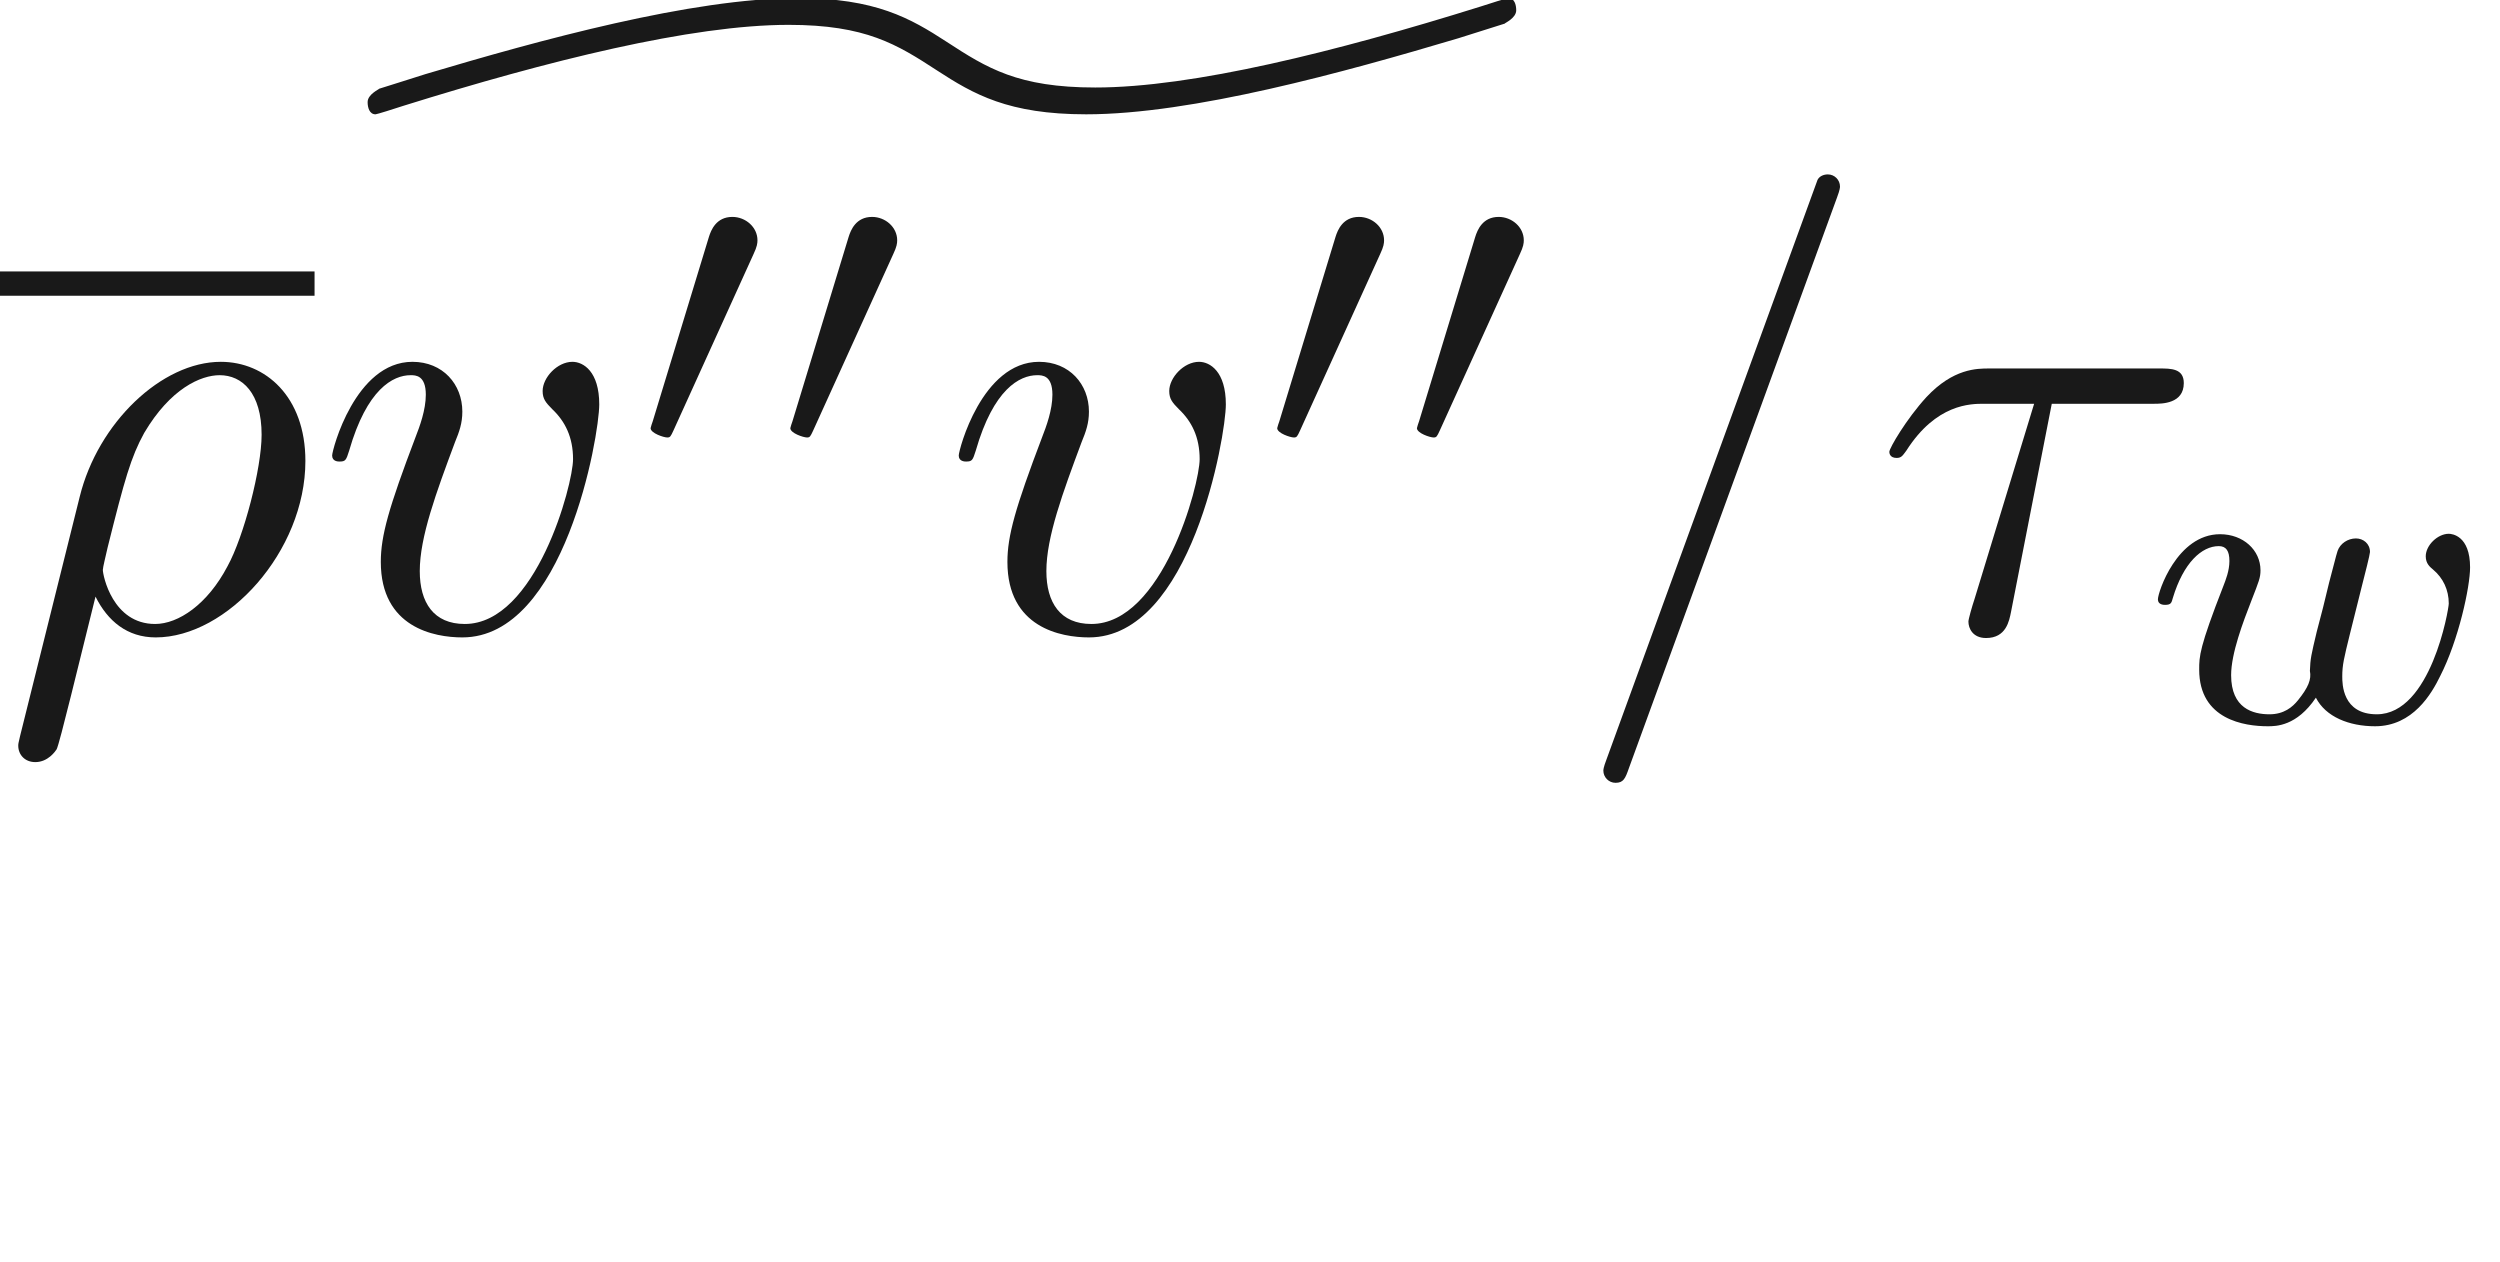
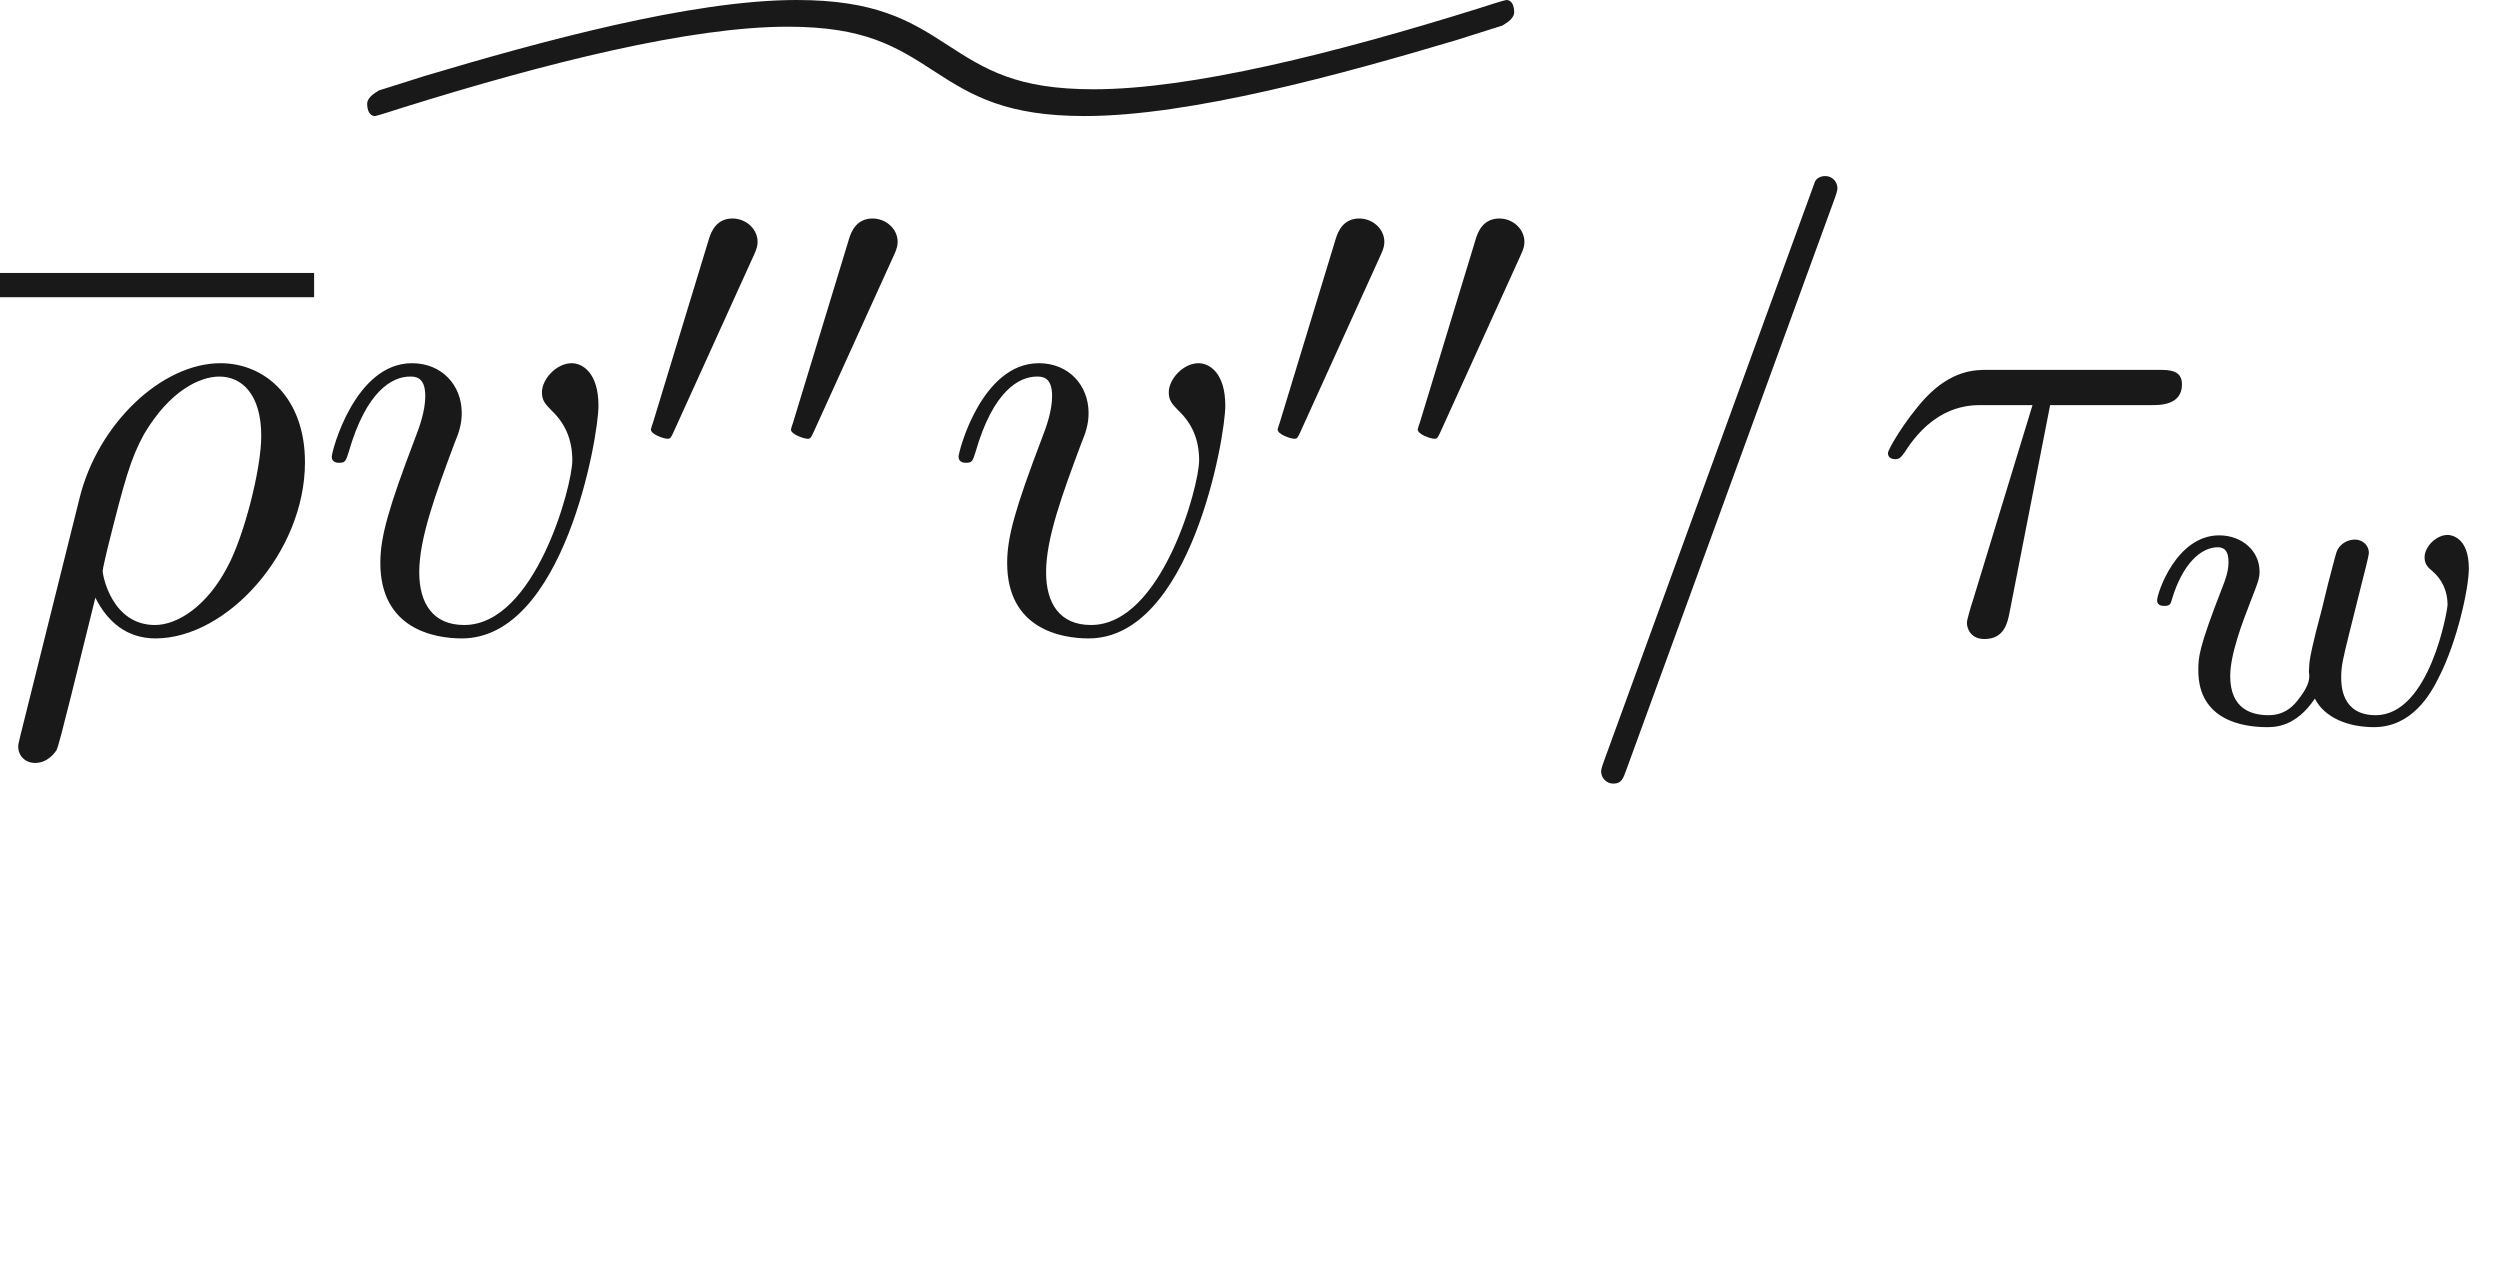
- <svg xmlns="http://www.w3.org/2000/svg" xmlns:ns1="http://github.com/leegao/readme2tex/" xmlns:xlink="http://www.w3.org/1999/xlink" height="20.657pt" ns1:offset="2.4813" version="1.1" viewBox="-52.093 -71.969 40.939 20.657" width="40.939pt">
+ <svg xmlns="http://www.w3.org/2000/svg" xmlns:ns1="http://github.com/leegao/readme2tex/" xmlns:xlink="http://www.w3.org/1999/xlink" height="20.719pt" ns1:offset="2.4906" version="1.1" viewBox="-52.075 -72.0 40.996 20.719" width="40.996pt">
  <defs>
    <path d="M18.809 -8.02C18.809 -8.11 18.78 -8.219 18.68 -8.219C18.66 -8.219 18.371 -8.13 18.222 -8.08C15.861 -7.342 13.509 -6.755 11.915 -6.755C10.65 -6.755 10.142 -7.073 9.484 -7.502C8.887 -7.89 8.319 -8.219 7.044 -8.219C5.31 -8.219 2.819 -7.532 0.946 -6.974C0.767 -6.914 0.309 -6.775 0.189 -6.735C0.189 -6.725 0 -6.645 0 -6.516C0 -6.426 0.03 -6.316 0.13 -6.316C0.149 -6.316 0.438 -6.406 0.588 -6.456C2.949 -7.193 5.3 -7.781 6.894 -7.781C8.159 -7.781 8.668 -7.462 9.325 -7.034C9.923 -6.645 10.491 -6.316 11.766 -6.316C13.499 -6.316 15.99 -7.004 17.863 -7.562C18.042 -7.621 18.501 -7.761 18.62 -7.801C18.62 -7.811 18.809 -7.89 18.809 -8.02Z" id="g0-93" />
    <path d="M3.668 -2.225C3.717 -2.413 3.801 -2.748 3.801 -2.783C3.801 -2.922 3.689 -3.006 3.571 -3.006C3.438 -3.006 3.313 -2.922 3.271 -2.803C3.25 -2.748 3.18 -2.455 3.131 -2.28C3.034 -1.883 3.034 -1.869 2.929 -1.478C2.838 -1.095 2.824 -1.039 2.817 -0.837C2.845 -0.697 2.79 -0.565 2.622 -0.356C2.532 -0.244 2.392 -0.126 2.155 -0.126C1.883 -0.126 1.527 -0.223 1.527 -0.767C1.527 -1.123 1.723 -1.639 1.862 -1.995C1.981 -2.301 2.008 -2.364 2.008 -2.483C2.008 -2.817 1.723 -3.075 1.346 -3.075C0.642 -3.075 0.328 -2.127 0.328 -2.008C0.328 -1.918 0.425 -1.918 0.446 -1.918C0.544 -1.918 0.551 -1.953 0.572 -2.029C0.746 -2.608 1.046 -2.88 1.325 -2.88C1.444 -2.88 1.499 -2.803 1.499 -2.636C1.499 -2.476 1.437 -2.322 1.402 -2.232C1.004 -1.213 1.004 -1.074 1.004 -0.858C1.004 -0.035 1.75 0.07 2.127 0.07C2.26 0.07 2.601 0.07 2.915 -0.398C3.075 -0.084 3.459 0.07 3.884 0.07C4.505 0.07 4.812 -0.467 4.951 -0.753C5.251 -1.339 5.44 -2.211 5.44 -2.532C5.44 -3.055 5.14 -3.082 5.091 -3.082C4.91 -3.082 4.714 -2.894 4.714 -2.713C4.714 -2.594 4.784 -2.538 4.833 -2.497C5 -2.357 5.091 -2.162 5.091 -1.939C5.091 -1.848 4.798 -0.126 3.912 -0.126C3.347 -0.126 3.347 -0.628 3.347 -0.746C3.347 -0.934 3.375 -1.046 3.473 -1.444L3.668 -2.225Z" id="g3-119" />
+     <path d="M2.022 -3.292C2.078 -3.41 2.085 -3.466 2.085 -3.515C2.085 -3.731 1.89 -3.898 1.674 -3.898C1.409 -3.898 1.325 -3.682 1.29 -3.571L0.37 -0.551C0.363 -0.537 0.335 -0.446 0.335 -0.439C0.335 -0.356 0.551 -0.286 0.607 -0.286C0.656 -0.286 0.663 -0.3 0.711 -0.404L2.022 -3.292Z" id="g1-48" />
    <path d="M0.329 1.724C0.299 1.843 0.299 1.863 0.299 1.883C0.299 2.032 0.408 2.152 0.578 2.152C0.787 2.152 0.907 1.973 0.927 1.943C0.976 1.853 1.295 0.518 1.564 -0.558C1.763 -0.159 2.082 0.11 2.55 0.11C3.716 0.11 5.001 -1.295 5.001 -2.78C5.001 -3.836 4.344 -4.403 3.616 -4.403C2.65 -4.403 1.604 -3.407 1.305 -2.192L0.329 1.724ZM2.54 -0.11C1.843 -0.11 1.684 -0.907 1.684 -0.996C1.684 -1.036 1.734 -1.235 1.763 -1.365C2.042 -2.481 2.142 -2.839 2.361 -3.238C2.79 -3.965 3.288 -4.184 3.597 -4.184C3.965 -4.184 4.284 -3.895 4.284 -3.208C4.284 -2.66 3.995 -1.544 3.726 -1.056C3.397 -0.428 2.919 -0.11 2.54 -0.11Z" id="g2-26" />
    <path d="M2.929 -3.716H4.603C4.732 -3.716 5.091 -3.716 5.091 -4.055C5.091 -4.294 4.882 -4.294 4.692 -4.294H1.903C1.704 -4.294 1.315 -4.294 0.877 -3.826C0.548 -3.467 0.269 -2.989 0.269 -2.929C0.269 -2.919 0.269 -2.829 0.389 -2.829C0.468 -2.829 0.488 -2.869 0.548 -2.949C1.036 -3.716 1.604 -3.716 1.813 -3.716H2.64L1.664 -0.518C1.624 -0.399 1.564 -0.189 1.564 -0.149C1.564 -0.04 1.634 0.12 1.853 0.12C2.182 0.12 2.232 -0.159 2.262 -0.309L2.929 -3.716Z" id="g2-28" />
    <path d="M4.374 -7.093C4.423 -7.223 4.423 -7.263 4.423 -7.273C4.423 -7.382 4.334 -7.472 4.224 -7.472C4.154 -7.472 4.085 -7.442 4.055 -7.382L0.598 2.112C0.548 2.242 0.548 2.281 0.548 2.291C0.548 2.401 0.638 2.491 0.747 2.491C0.877 2.491 0.907 2.421 0.966 2.252L4.374 -7.093Z" id="g2-61" />
    <path d="M4.663 -3.706C4.663 -4.244 4.403 -4.403 4.224 -4.403C3.975 -4.403 3.736 -4.144 3.736 -3.925C3.736 -3.796 3.786 -3.736 3.895 -3.626C4.105 -3.427 4.234 -3.168 4.234 -2.809C4.234 -2.391 3.626 -0.11 2.461 -0.11C1.953 -0.11 1.724 -0.458 1.724 -0.976C1.724 -1.534 1.993 -2.262 2.301 -3.088C2.371 -3.258 2.421 -3.397 2.421 -3.587C2.421 -4.035 2.102 -4.403 1.604 -4.403C0.667 -4.403 0.289 -2.959 0.289 -2.869C0.289 -2.77 0.389 -2.77 0.408 -2.77C0.508 -2.77 0.518 -2.79 0.568 -2.949C0.857 -3.955 1.285 -4.184 1.574 -4.184C1.654 -4.184 1.823 -4.184 1.823 -3.865C1.823 -3.616 1.724 -3.347 1.654 -3.168C1.215 -2.012 1.086 -1.554 1.086 -1.126C1.086 -0.05 1.963 0.11 2.421 0.11C4.095 0.11 4.663 -3.188 4.663 -3.706Z" id="g2-118" />
-     <path d="M2.022 -3.292C2.078 -3.41 2.085 -3.466 2.085 -3.515C2.085 -3.731 1.89 -3.898 1.674 -3.898C1.409 -3.898 1.325 -3.682 1.29 -3.571L0.37 -0.551C0.363 -0.537 0.335 -0.446 0.335 -0.439C0.335 -0.356 0.551 -0.286 0.607 -0.286C0.656 -0.286 0.663 -0.3 0.711 -0.404L2.022 -3.292Z" id="g1-48" />
    <path d="M3.318 -0.757C3.357 -0.359 3.626 0.06 4.095 0.06C4.304 0.06 4.912 -0.08 4.912 -0.887V-1.445H4.663V-0.887C4.663 -0.309 4.413 -0.249 4.304 -0.249C3.975 -0.249 3.935 -0.697 3.935 -0.747V-2.74C3.935 -3.158 3.935 -3.547 3.577 -3.915C3.188 -4.304 2.69 -4.463 2.212 -4.463C1.395 -4.463 0.707 -3.995 0.707 -3.337C0.707 -3.039 0.907 -2.869 1.166 -2.869C1.445 -2.869 1.624 -3.068 1.624 -3.328C1.624 -3.447 1.574 -3.776 1.116 -3.786C1.385 -4.135 1.873 -4.244 2.192 -4.244C2.68 -4.244 3.248 -3.856 3.248 -2.969V-2.6C2.74 -2.57 2.042 -2.54 1.415 -2.242C0.667 -1.903 0.418 -1.385 0.418 -0.946C0.418 -0.139 1.385 0.11 2.012 0.11C2.67 0.11 3.128 -0.289 3.318 -0.757ZM3.248 -2.391V-1.395C3.248 -0.448 2.531 -0.11 2.082 -0.11C1.594 -0.11 1.186 -0.458 1.186 -0.956C1.186 -1.504 1.604 -2.331 3.248 -2.391Z" id="g4-97" />
  </defs>
  <g fill-opacity="0.9" id="page1">
-     <rect height="0.398" width="5.151" x="-52.093" y="-67.524" />
-     <use x="-52.093" y="-61.641" xlink:href="#g2-26" />
-     <use x="-46.073" y="-63.781" xlink:href="#g0-93" />
-     <use x="-46.943" y="-61.641" xlink:href="#g2-118" />
-     <use x="-41.774" y="-64.519" xlink:href="#g1-48" />
-     <use x="-39.486" y="-64.519" xlink:href="#g1-48" />
-     <use x="-36.682" y="-61.641" xlink:href="#g2-118" />
-     <use x="-31.513" y="-64.519" xlink:href="#g1-48" />
-     <use x="-29.225" y="-64.519" xlink:href="#g1-48" />
-     <use x="-26.385" y="-61.641" xlink:href="#g2-61" />
-     <use x="-21.423" y="-61.641" xlink:href="#g2-28" />
-     <use x="-17.084" y="-60.146" xlink:href="#g3-119" />
+     <rect height="0.398" width="5.151" x="-52.075" y="-67.524" />
+     <use x="-52.075" y="-61.641" xlink:href="#g2-26" />
+     <use x="-46.054" y="-63.781" xlink:href="#g0-93" />
+     <use x="-46.924" y="-61.641" xlink:href="#g2-118" />
+     <use x="-41.737" y="-64.519" xlink:href="#g1-48" />
+     <use x="-39.44" y="-64.519" xlink:href="#g1-48" />
+     <use x="-36.645" y="-61.641" xlink:href="#g2-118" />
+     <use x="-31.459" y="-64.519" xlink:href="#g1-48" />
+     <use x="-29.162" y="-64.519" xlink:href="#g1-48" />
+     <use x="-26.367" y="-61.641" xlink:href="#g2-61" />
+     <use x="-21.385" y="-61.641" xlink:href="#g2-28" />
+     <use x="-17.03" y="-60.146" xlink:href="#g3-119" />
  </g>
</svg>
